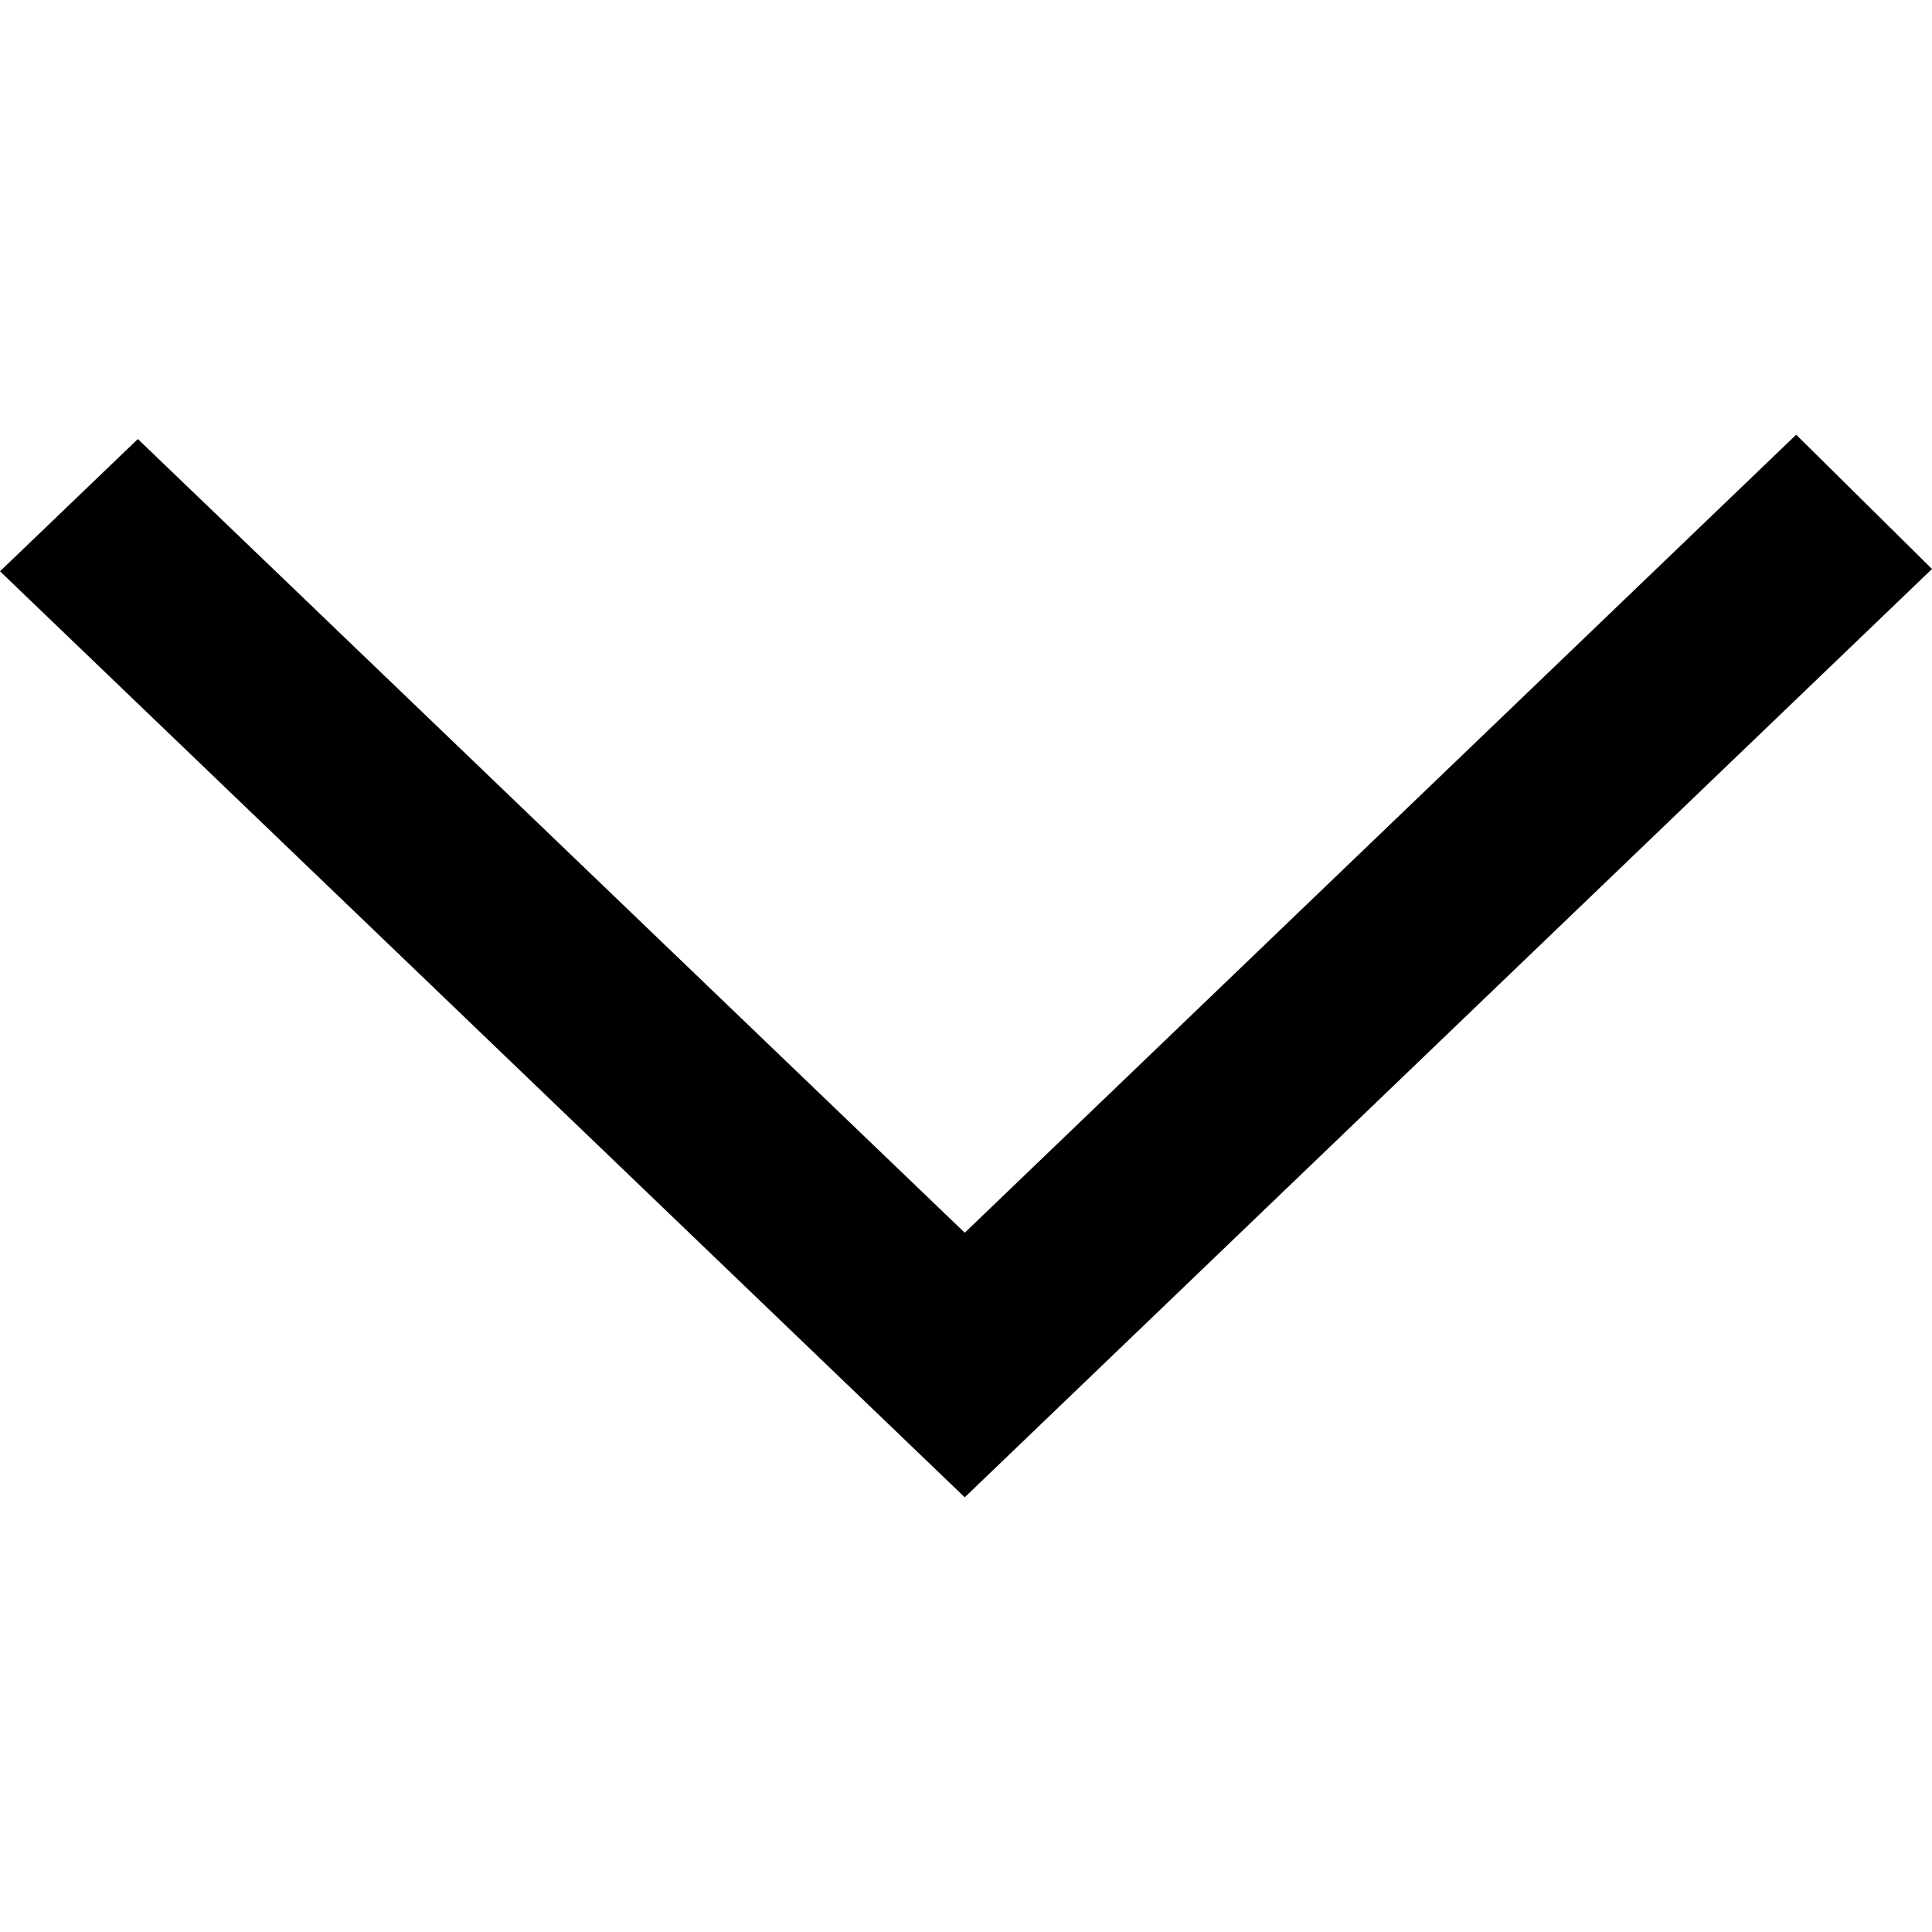
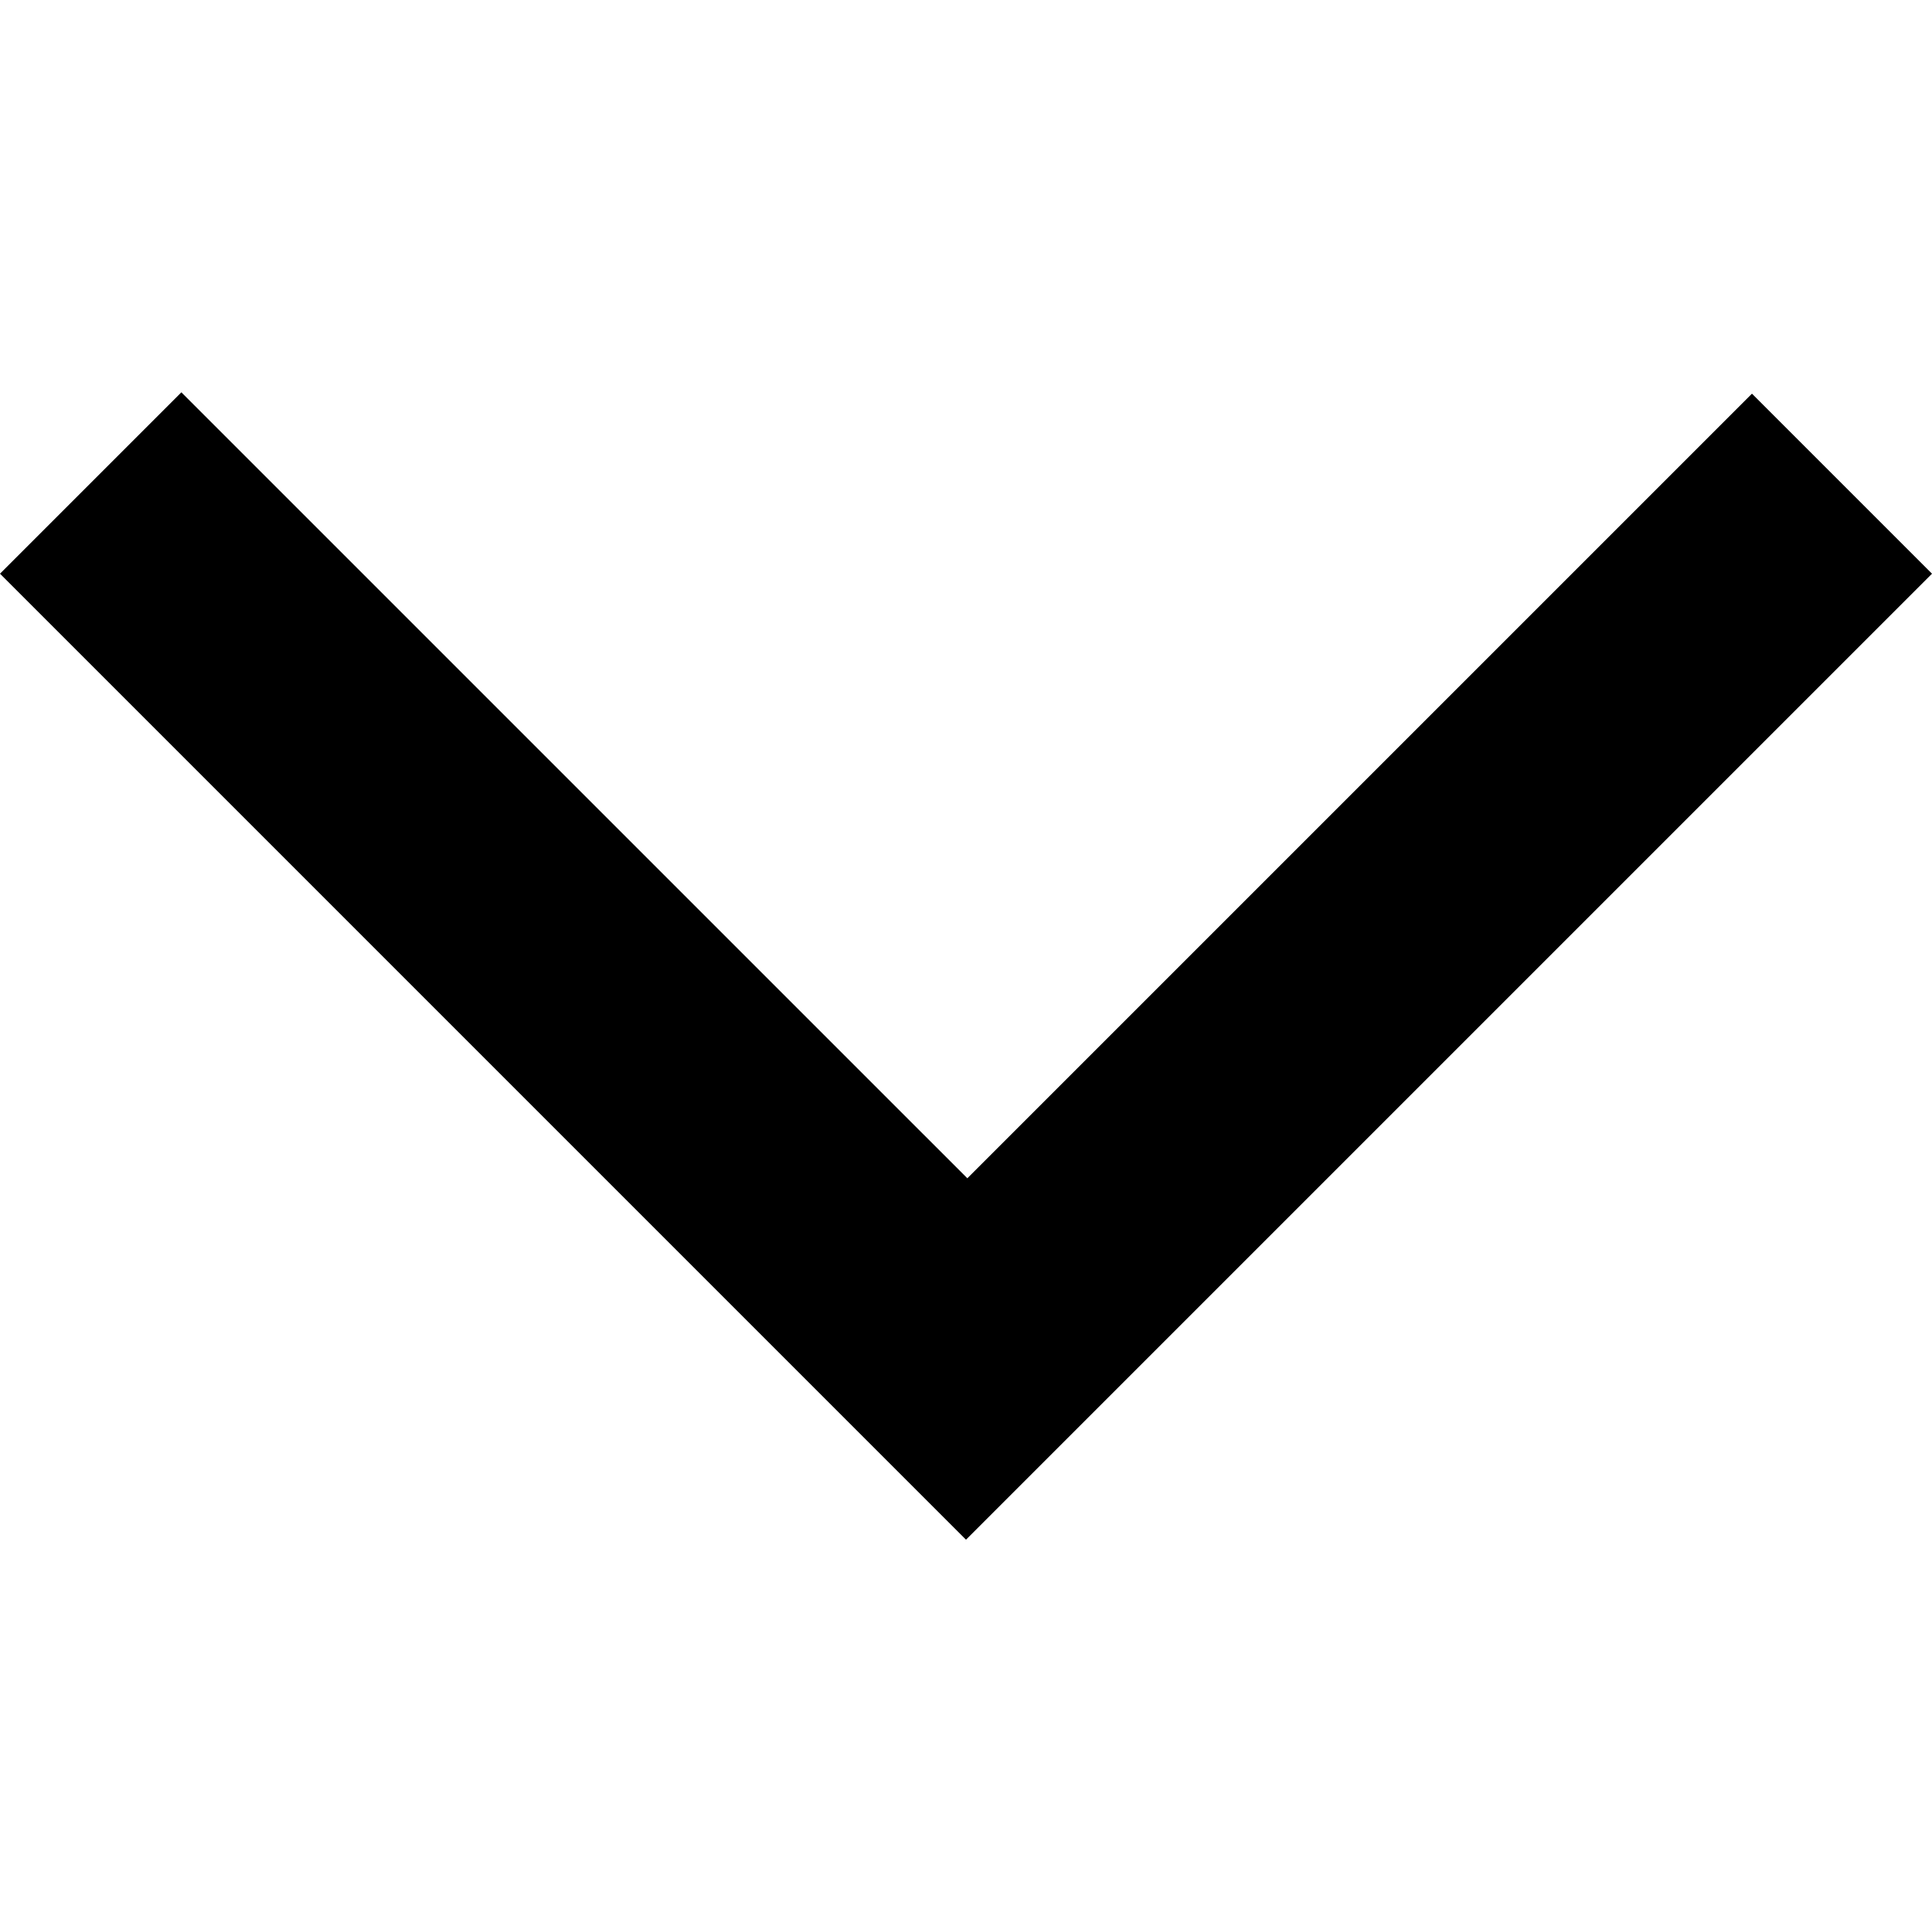
- <svg xmlns="http://www.w3.org/2000/svg" height="100px" width="100px" fill="#000000" viewBox="0 0 20 11" version="1.1" x="0px" y="0px">
-   <g stroke="none" stroke-width="1" fill="none" fill-rule="evenodd">
-     <g transform="translate(-180, -6684)" fill="#000000">
-       <g transform="translate(56, 160)">
-         <path d="M144,6525.39 L142.594,6524 L133.987,6532.261 L133.069,6531.38 L133.074,6531.385 L125.427,6524.045 L124,6525.414 C126.113,6527.443 132.014,6533.107 133.987,6535 C135.453,6533.594 134.024,6534.965 144,6525.39" />
-       </g>
-     </g>
+ <svg xmlns="http://www.w3.org/2000/svg" height="100px" width="100px" fill="#000000" viewBox="0 0 898.75 533.751" version="1.1" x="0px" y="0px">
+   <g transform="translate(1128.406,-595.9331)">
+     <path style="" d="M -903.719,904.995 -1128.406,680.305 l 42.186,-42.186 42.186,-42.186 182.814,182.811 182.815,182.811 182.5,-182.496 182.5,-182.496 41.875,41.875 41.875,41.875 -224.688,224.686 -224.688,224.686 -224.687,-224.689 z" fill="#000000" />
  </g>
</svg>
